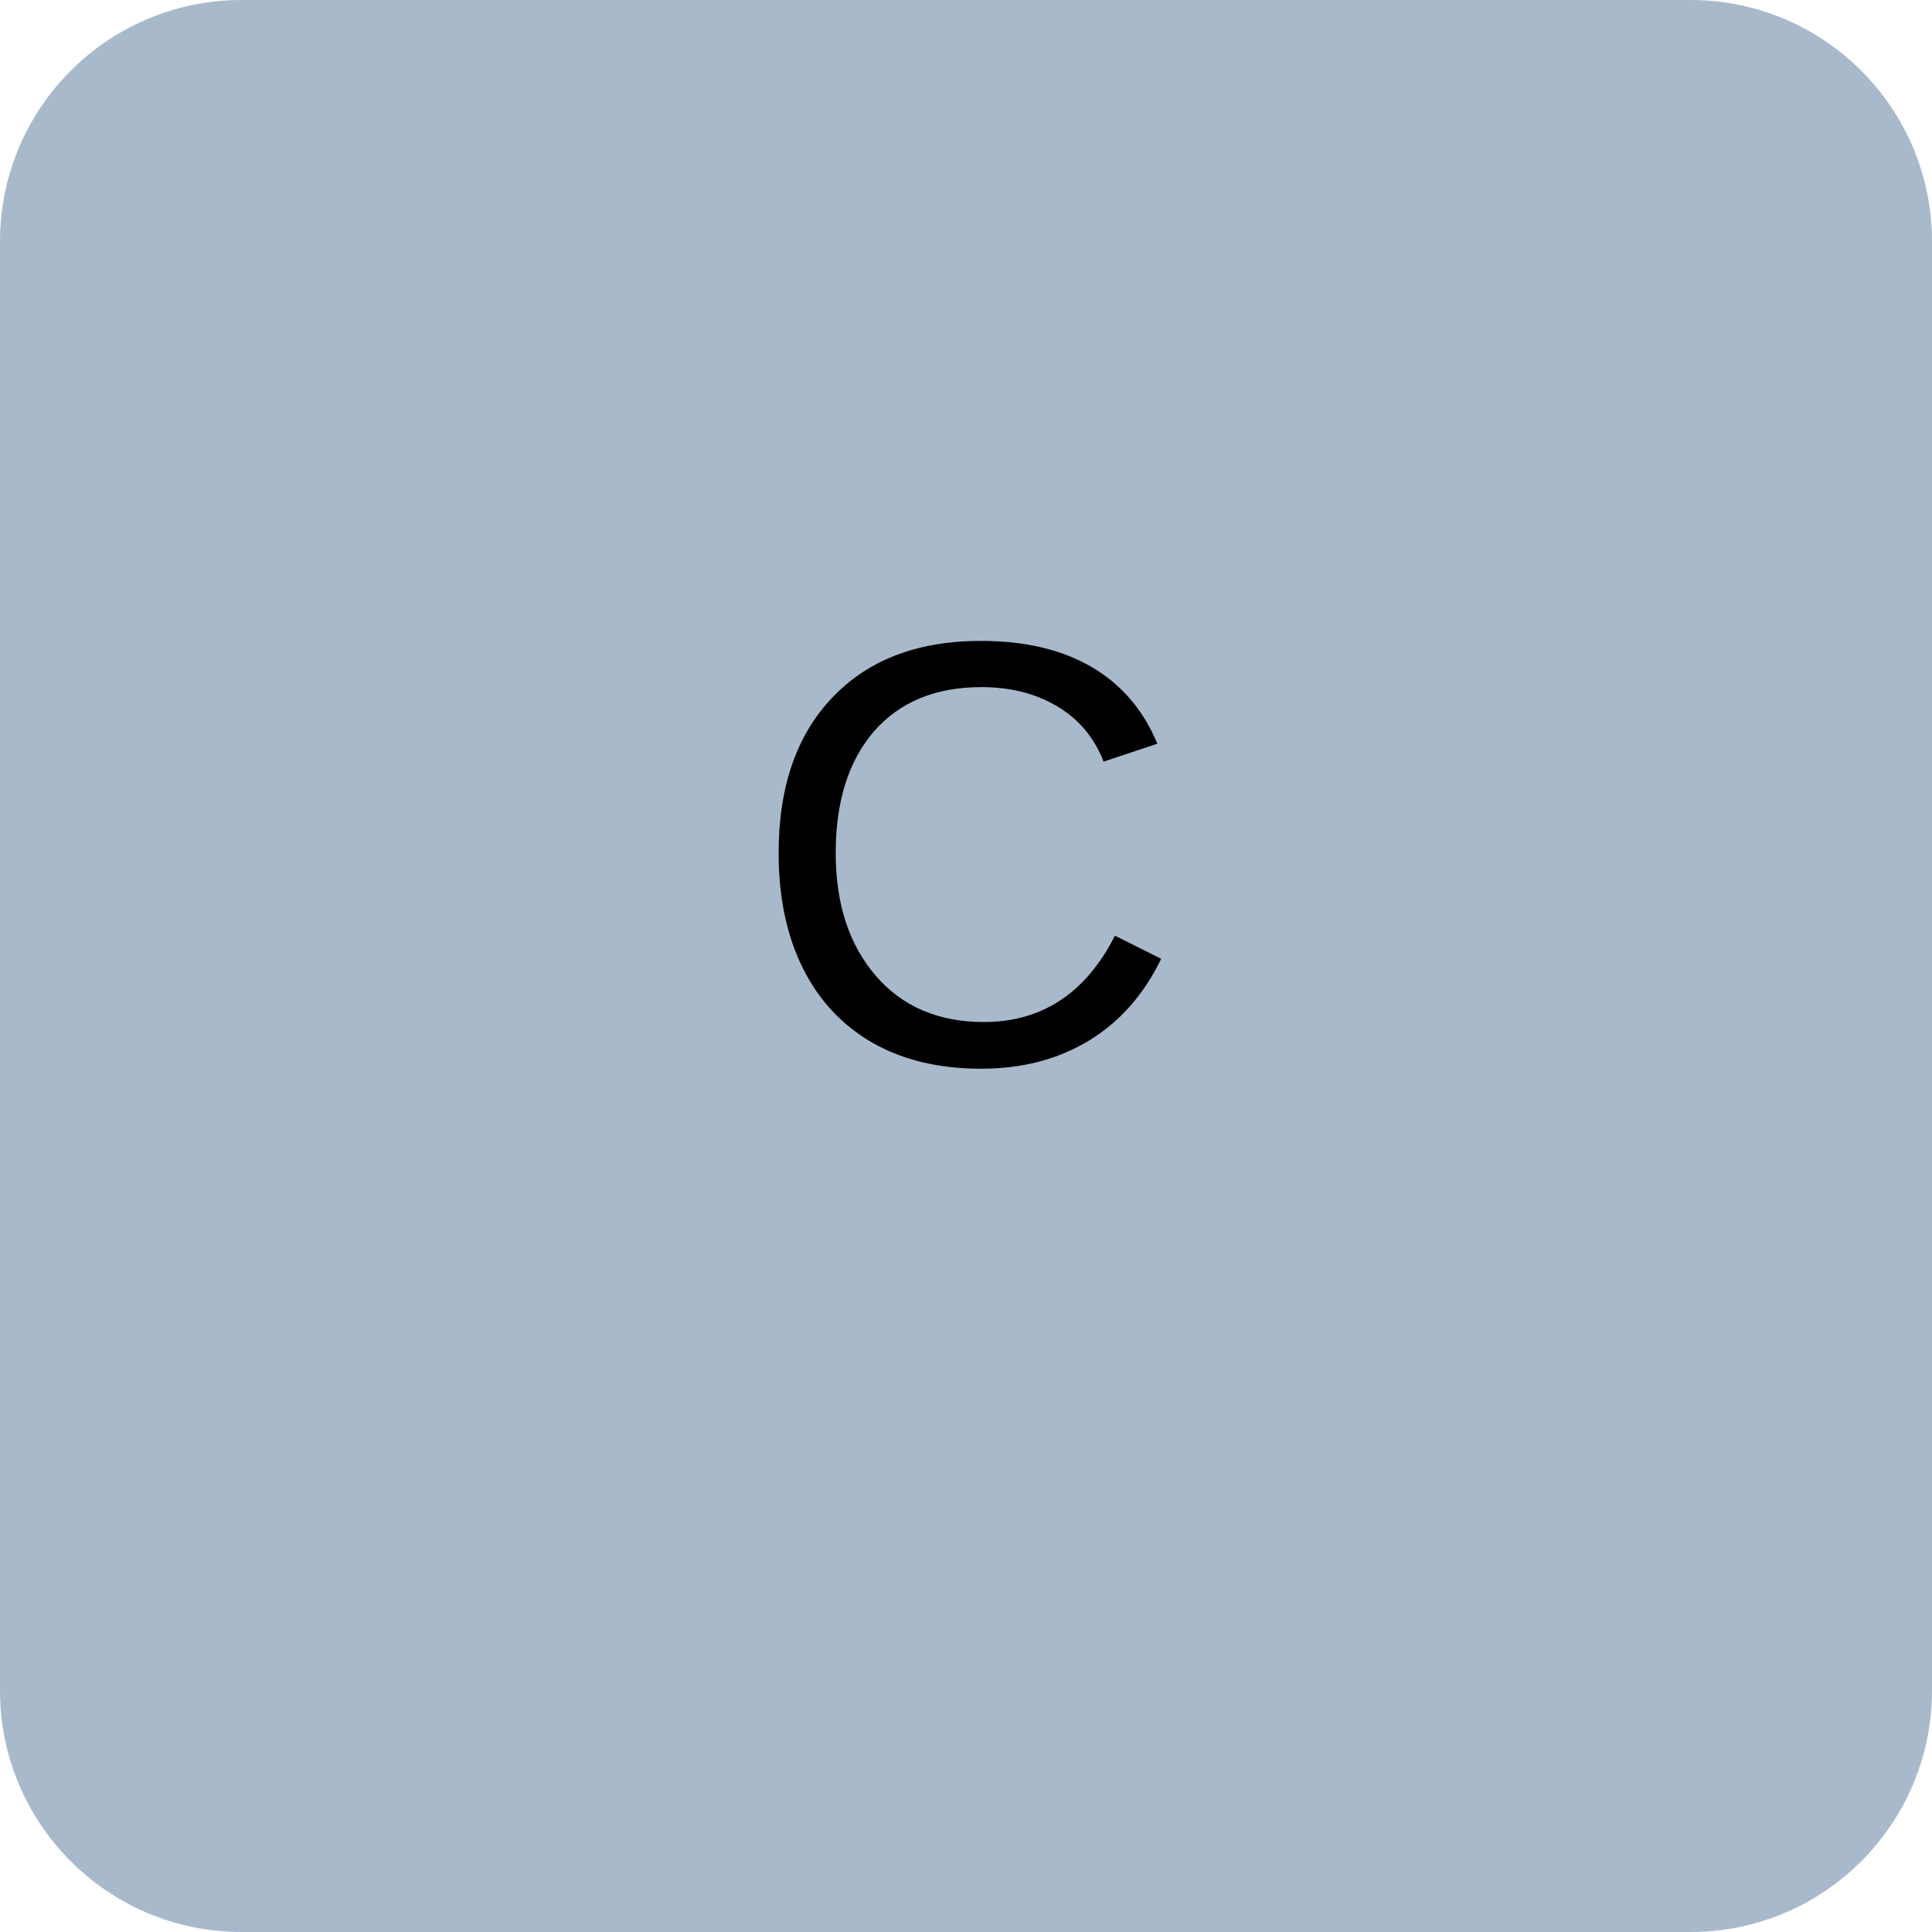
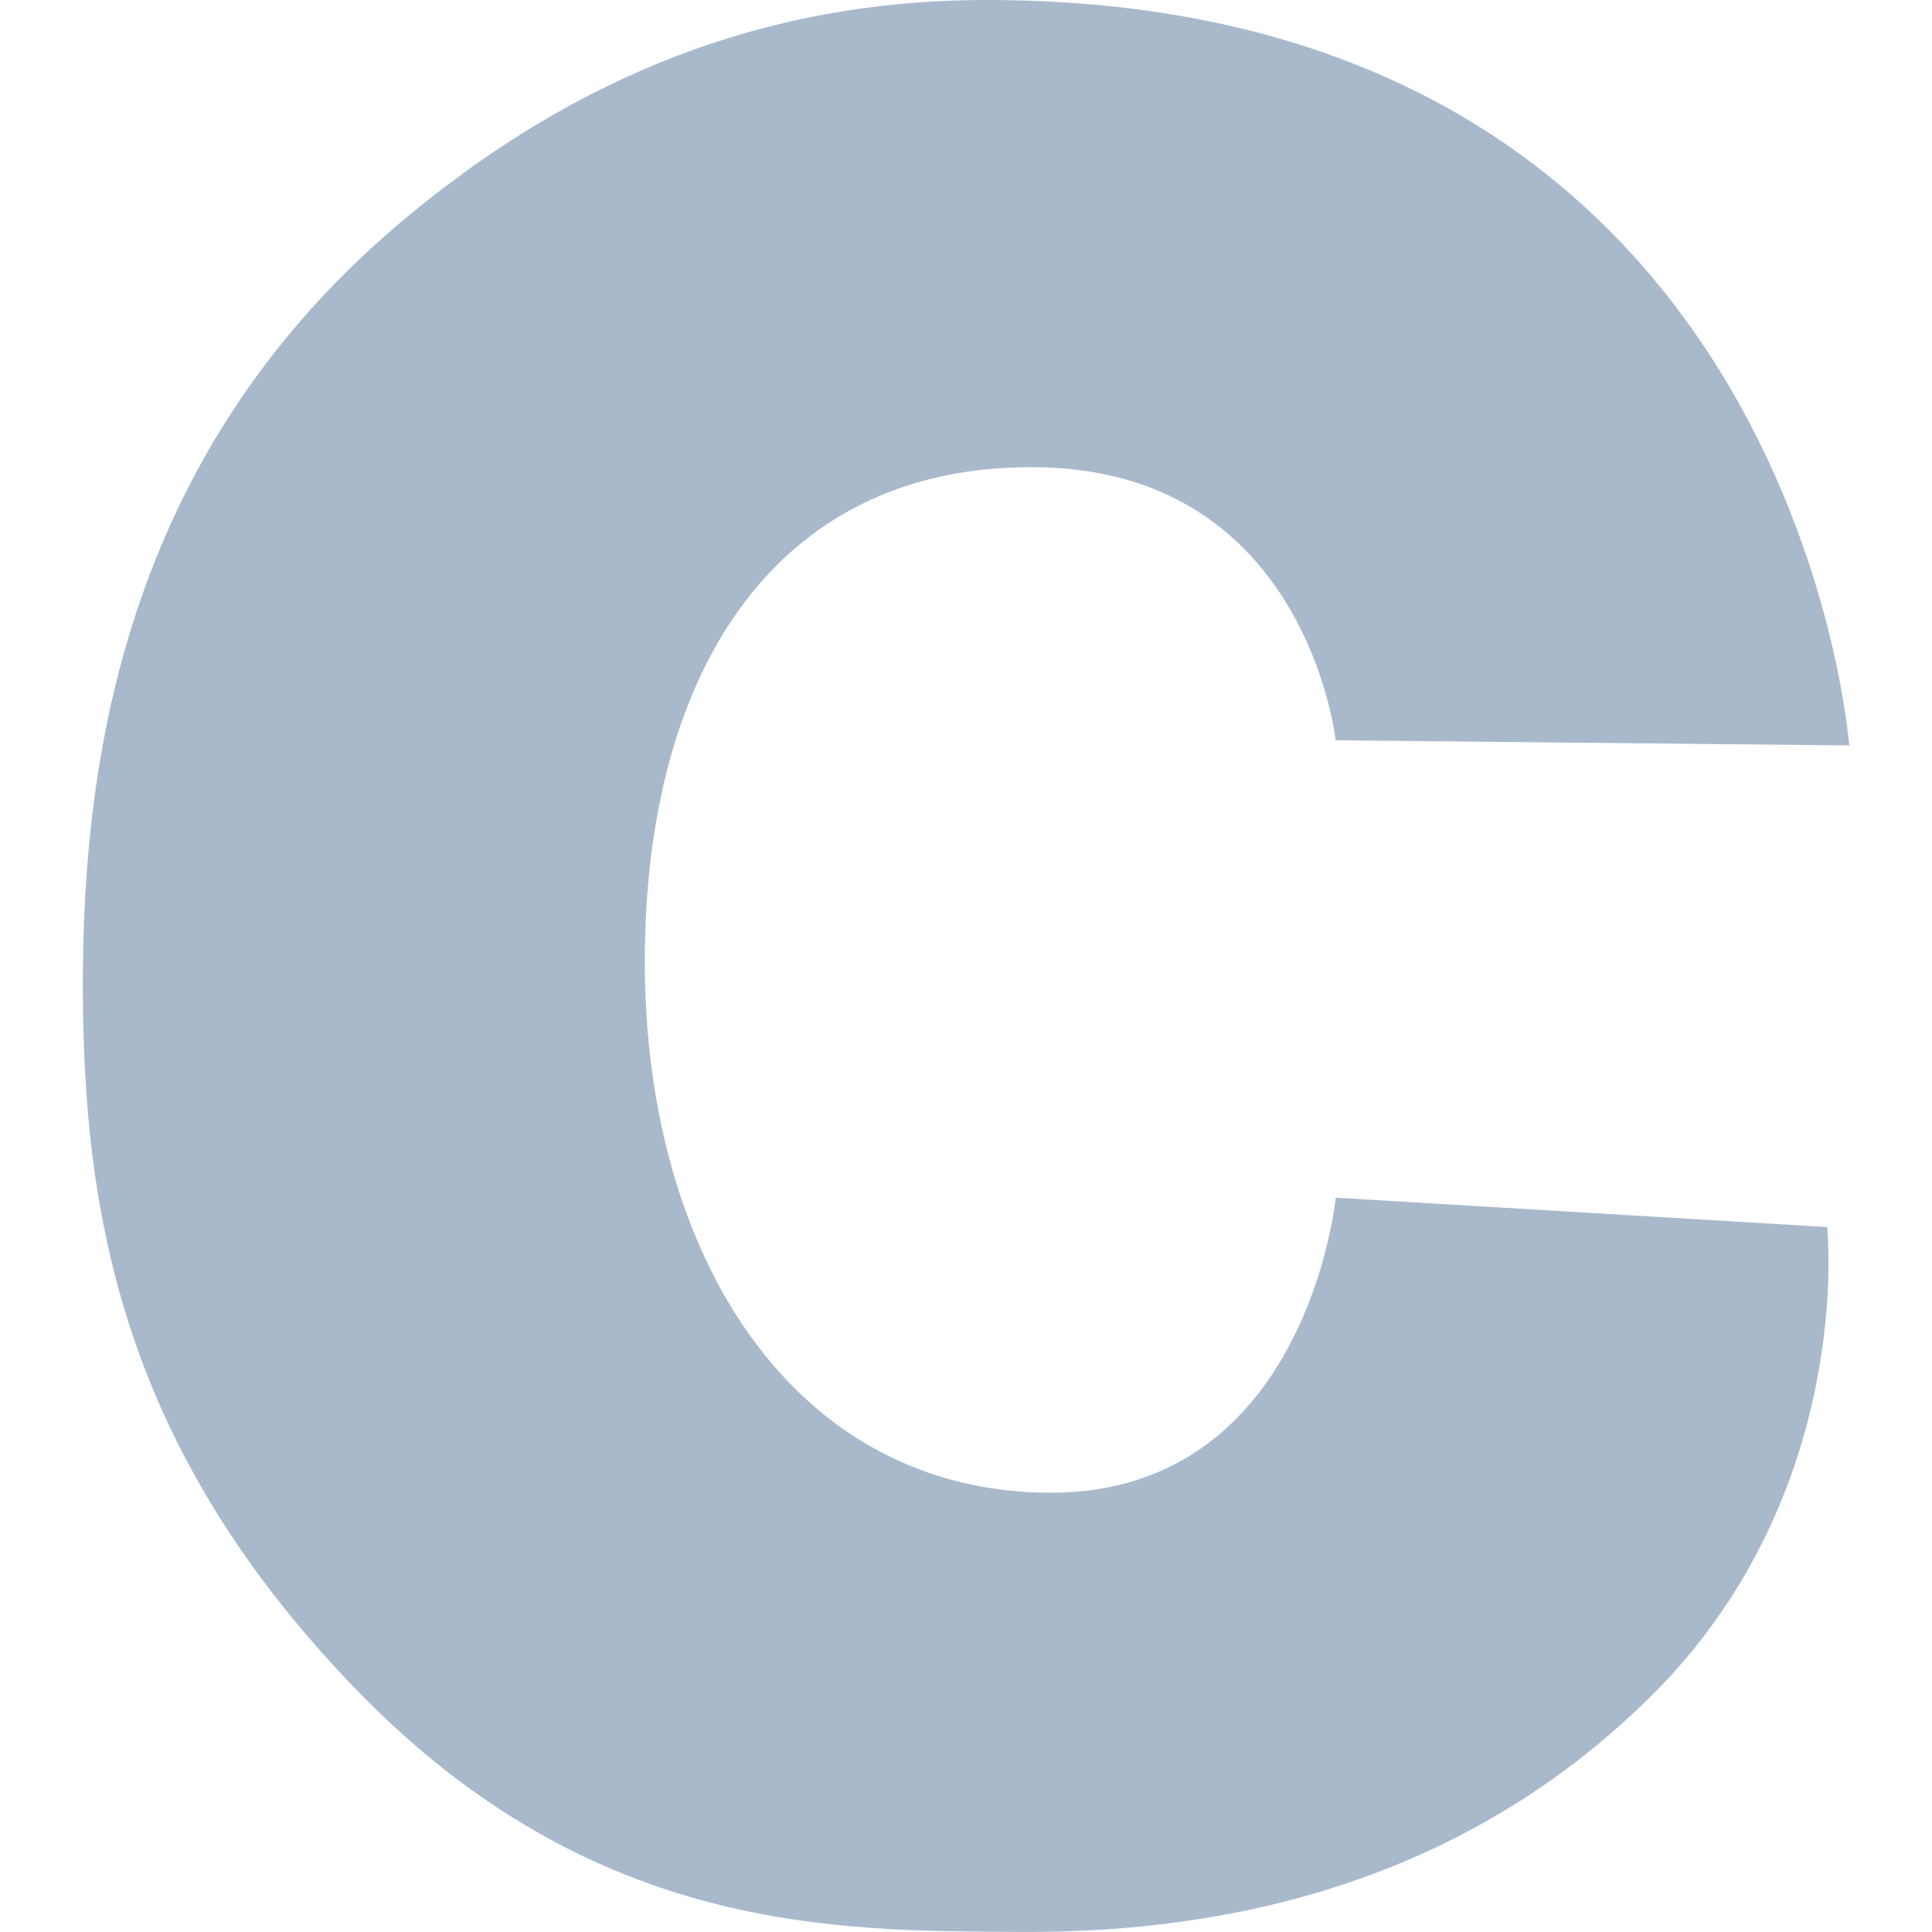
- <svg xmlns="http://www.w3.org/2000/svg" viewBox="0 0 64 64">
-   <rect rx="8" width="64" height="64" fill="#A8B9CC" />
-   <text x="50%" y="55%" font-size="20" font-family="Arial" fill="#000" text-anchor="middle">C</text>
+ <svg xmlns="http://www.w3.org/2000/svg" fill="#A8B9CC" role="img" viewBox="0 0 24 24">
+   <path d="M16.592 9.196s-.354-3.298-3.627-3.39c-3.274-.09-4.955 2.474-4.955 6.14 0 3.665 1.858 6.597 5.045 6.597 3.184 0 3.538-3.665 3.538-3.665l6.104.365s.36 3.31-2.196 5.836c-2.552 2.524-5.69 2.937-7.876 2.92-2.19-.017-5.226.034-8.16-2.97-2.938-3.01-3.436-5.93-3.436-8.8 0-2.87.556-6.67 4.047-9.55C7.444.72 9.849 0 12.254 0c10.042 0 10.717 9.26 10.717 9.26z" />
</svg>
